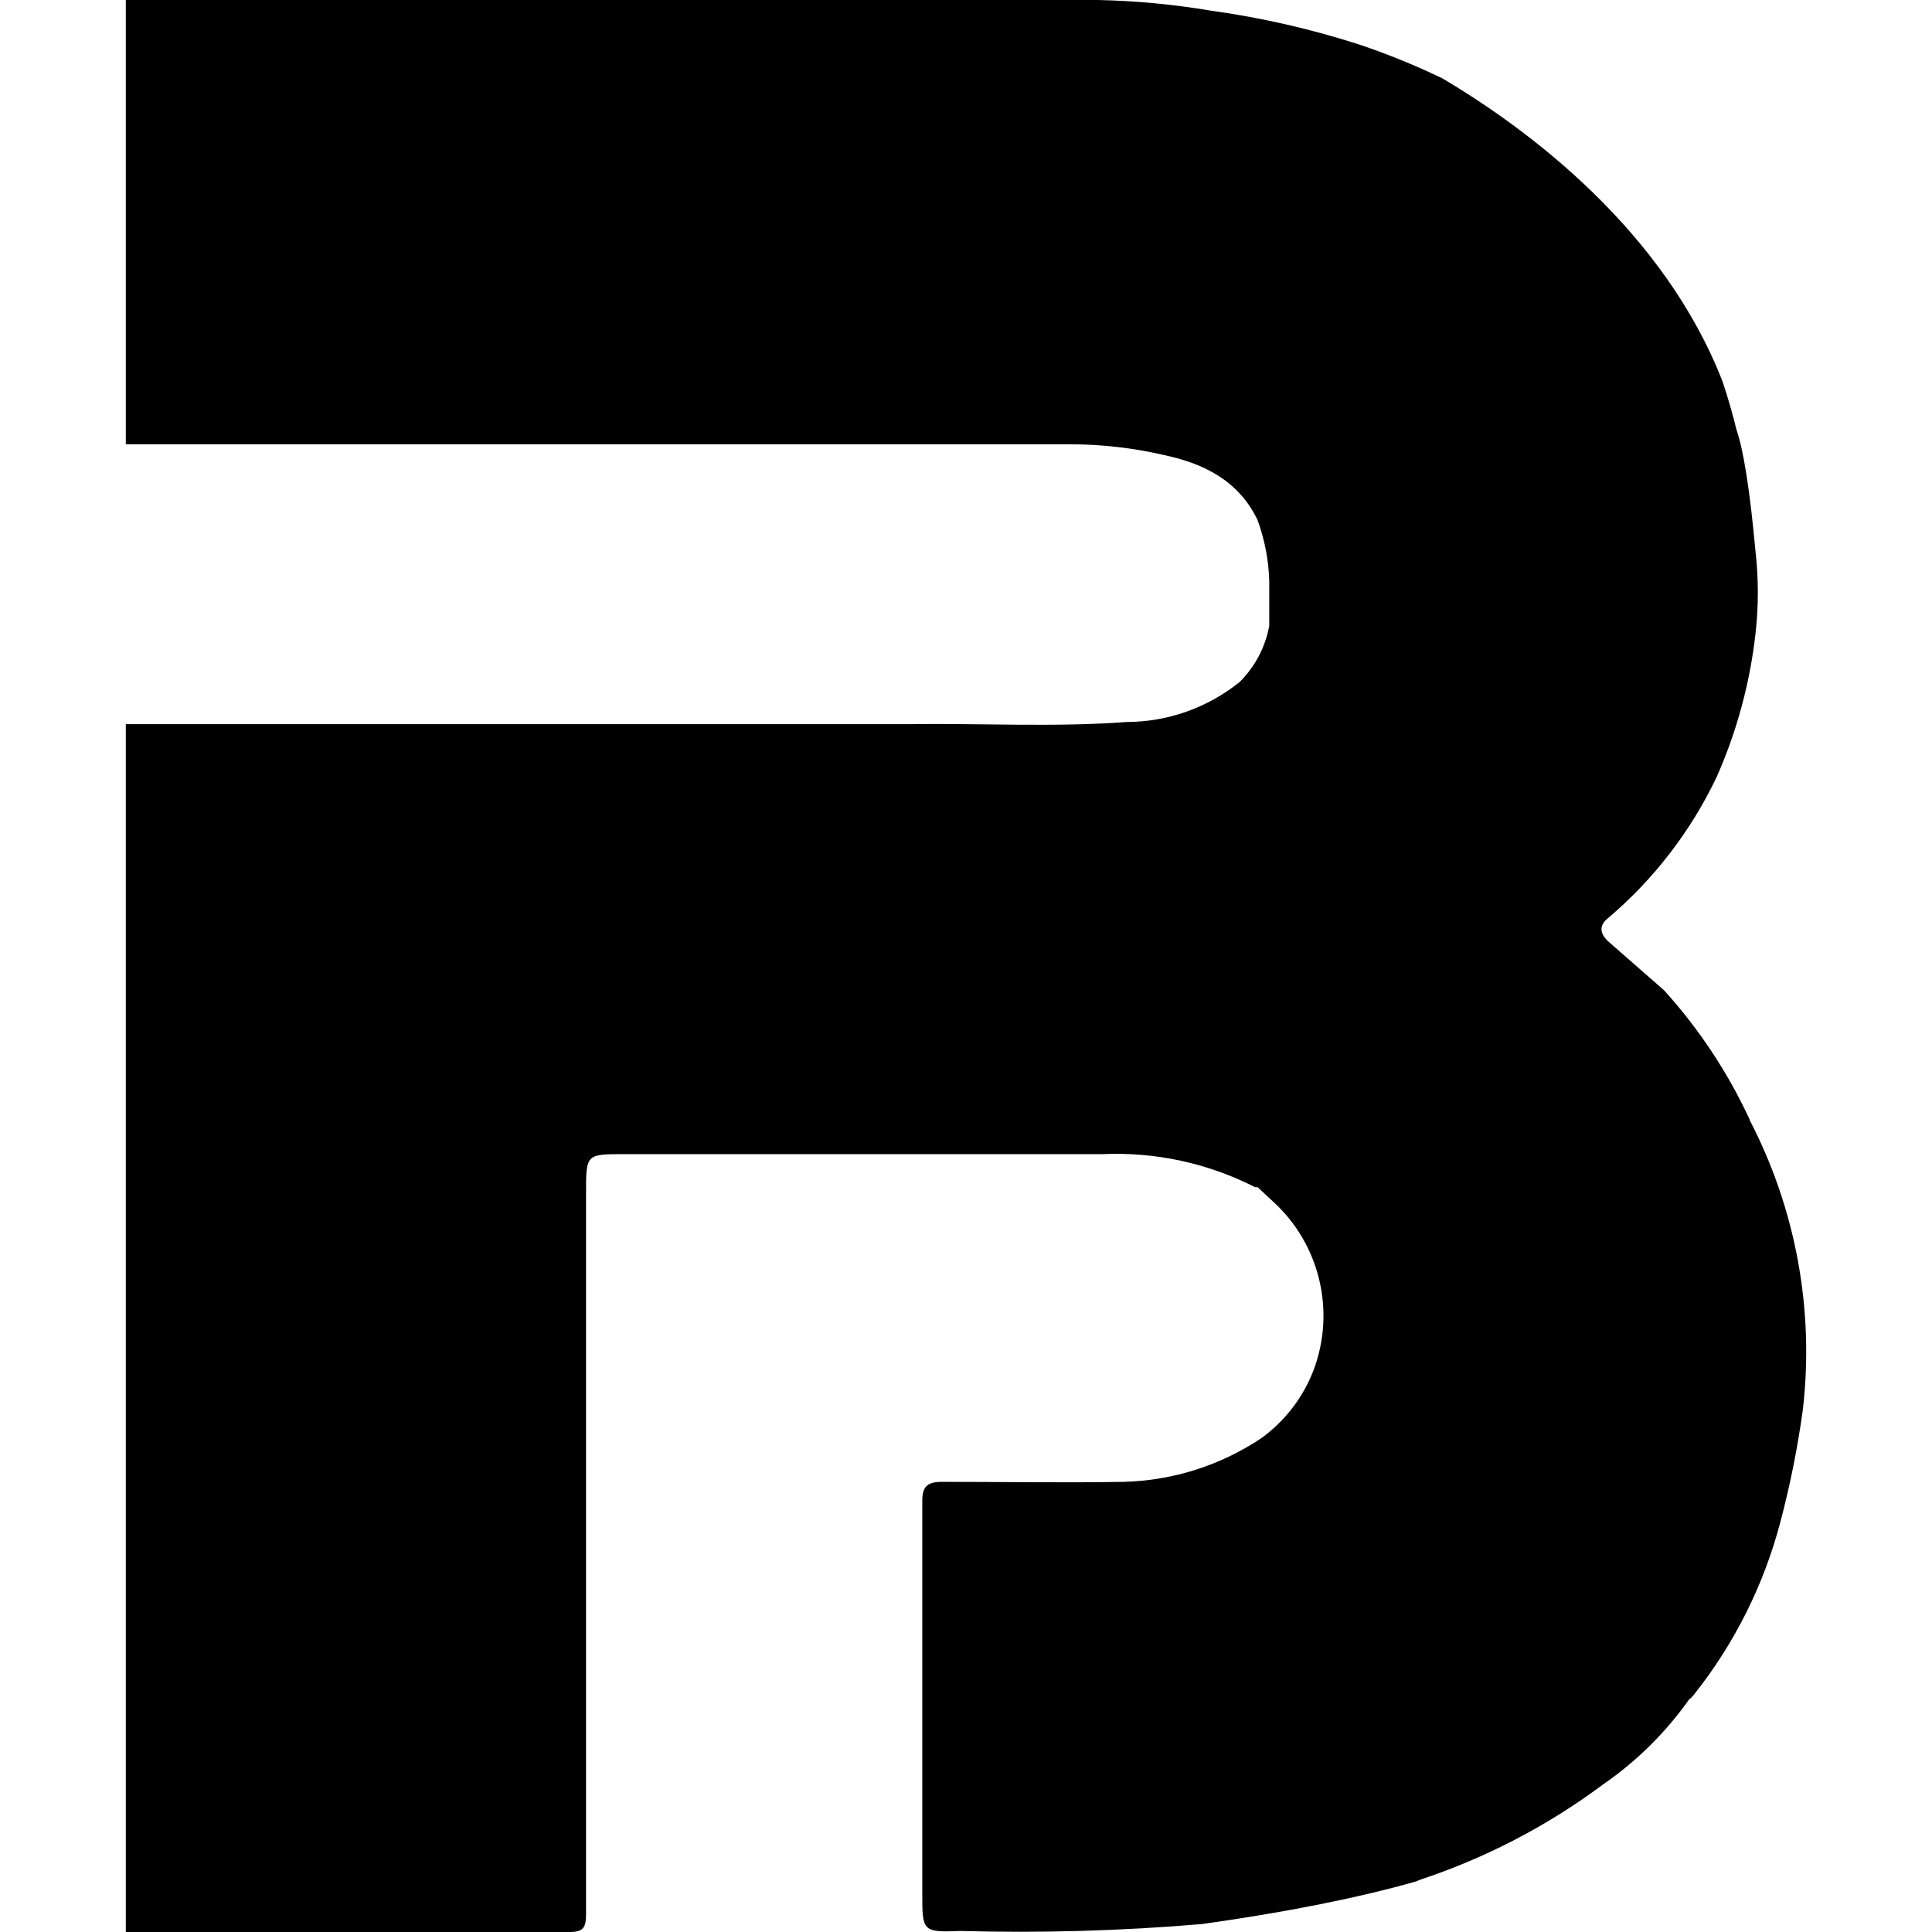
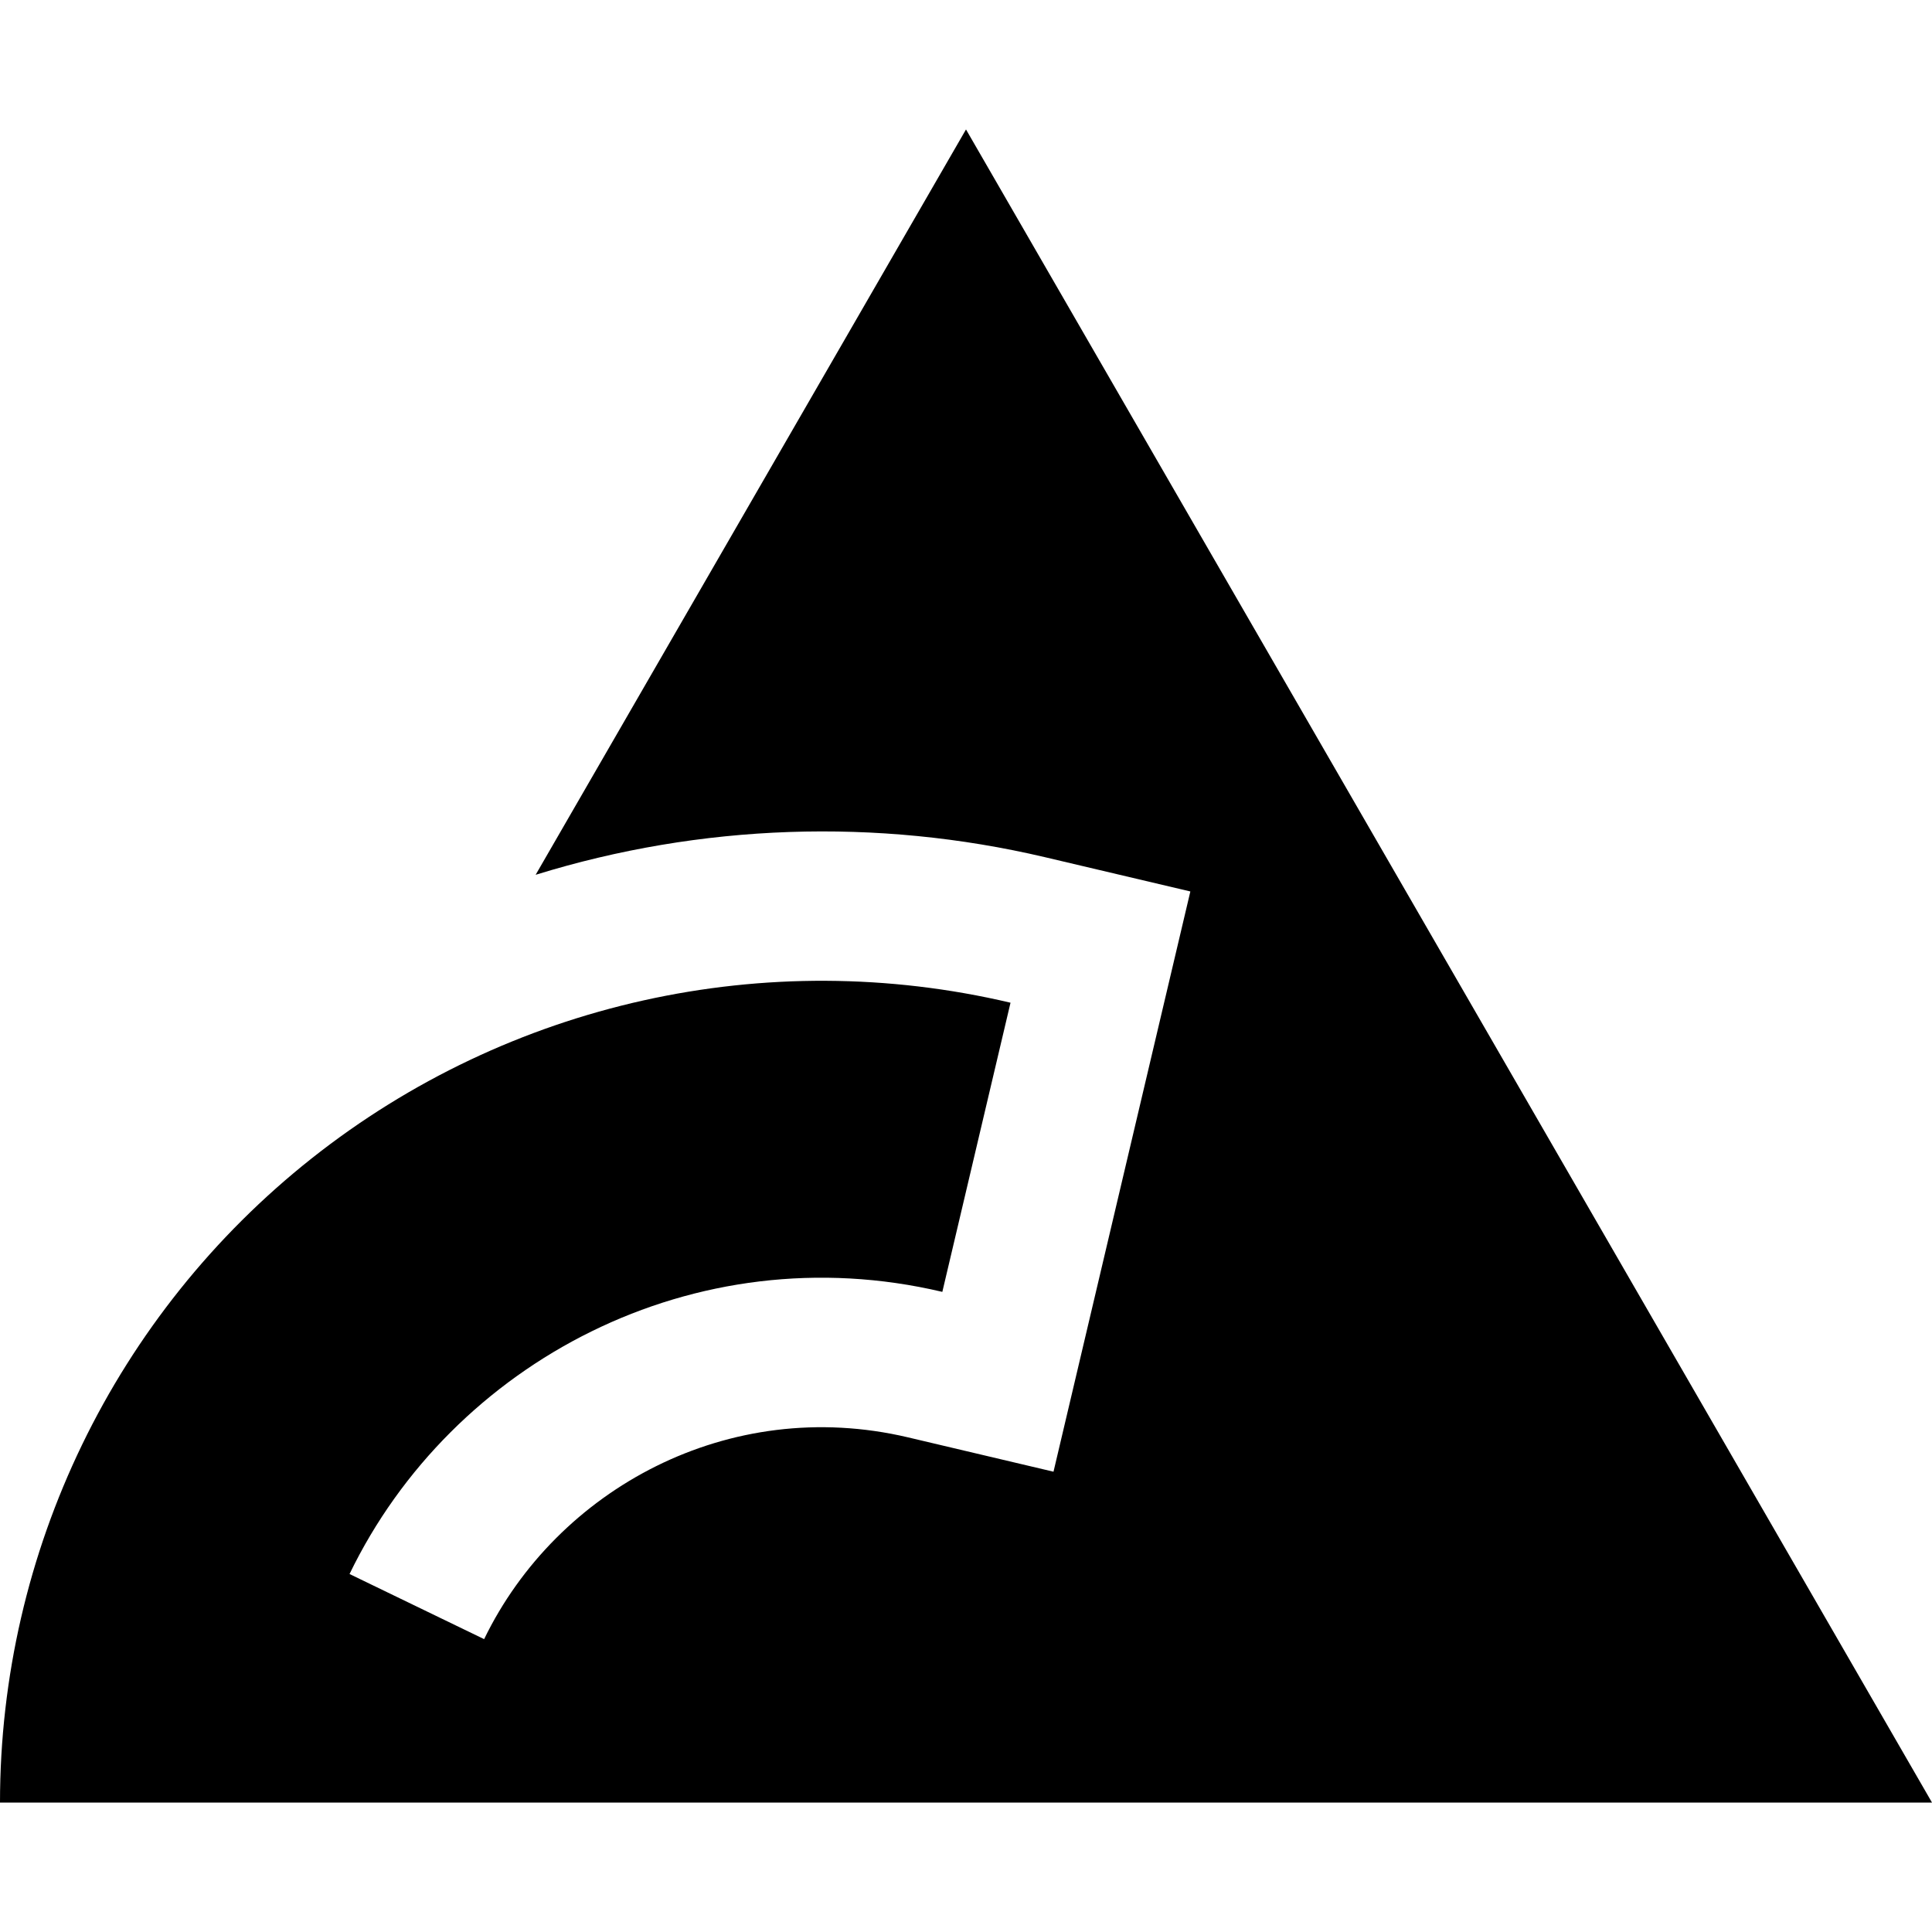
<svg xmlns="http://www.w3.org/2000/svg" viewBox="0 0 24 24">
-   <path d="M21.735 13.907a6.408 6.408 0 0 0-1.064-1.606l-.68-.595c-.113-.099-.133-.198-.027-.291a5.26 5.26 0 0 0 1.362-1.765 6.075 6.075 0 0 0 .482-1.784 4.506 4.506 0 0 0 0-1.012c-.07-.762-.15-1.269-.238-1.52a7.111 7.111 0 0 0-.172-.595c-.727-1.87-2.399-3.126-3.483-3.767a9.077 9.077 0 0 0-1.024-.417A10.883 10.883 0 0 0 15.04.132 9.682 9.682 0 0 0 13.639 0H1.563v5.519h11.738c.388.001.773.045 1.151.132.502.106.932.318 1.169.807.089.244.139.5.146.76v.555a1.31 1.31 0 0 1-.37.701 2.249 2.249 0 0 1-1.402.495c-.898.067-1.804.014-2.71.027H1.563V24h5.519c.172 0 .198-.066.198-.225v-8.956c0-.482 0-.482.476-.482h5.942a3.798 3.798 0 0 1 1.89.409.047.047 0 0 0 .033 0l.192.179c.583.529.783 1.366.502 2.102-.13.336-.355.628-.647.839a3.223 3.223 0 0 1-1.706.542c-.753.013-1.507 0-2.26 0-.192 0-.245.066-.245.238v4.878c0 .463 0 .483.47.463a26.706 26.706 0 0 0 3.007-.086c1.04-.146 1.926-.322 2.657-.529a.638.638 0 0 0 .046-.02 8.014 8.014 0 0 0 2.274-1.183 4.303 4.303 0 0 0 1.071-1.057.35.35 0 0 0 .066-.067 5.826 5.826 0 0 0 1.071-2.148c.12-.456.213-.92.277-1.388a6.246 6.246 0 0 0-.661-3.595v-.007Z" />
+   <path d="m12 1.608-5.346 9.259a12.069 12.069 0 0 1 6.326-.219l1.807.426-1.7 7.208-1.809-.427c-2.224-.524-4.361.644-5.264 2.507l-1.672-.809c1.276-2.636 4.284-4.232 7.364-3.505l.847-3.592A10.211 10.211 0 0 0 0 22.392h24L12 1.608Z" />
</svg>
